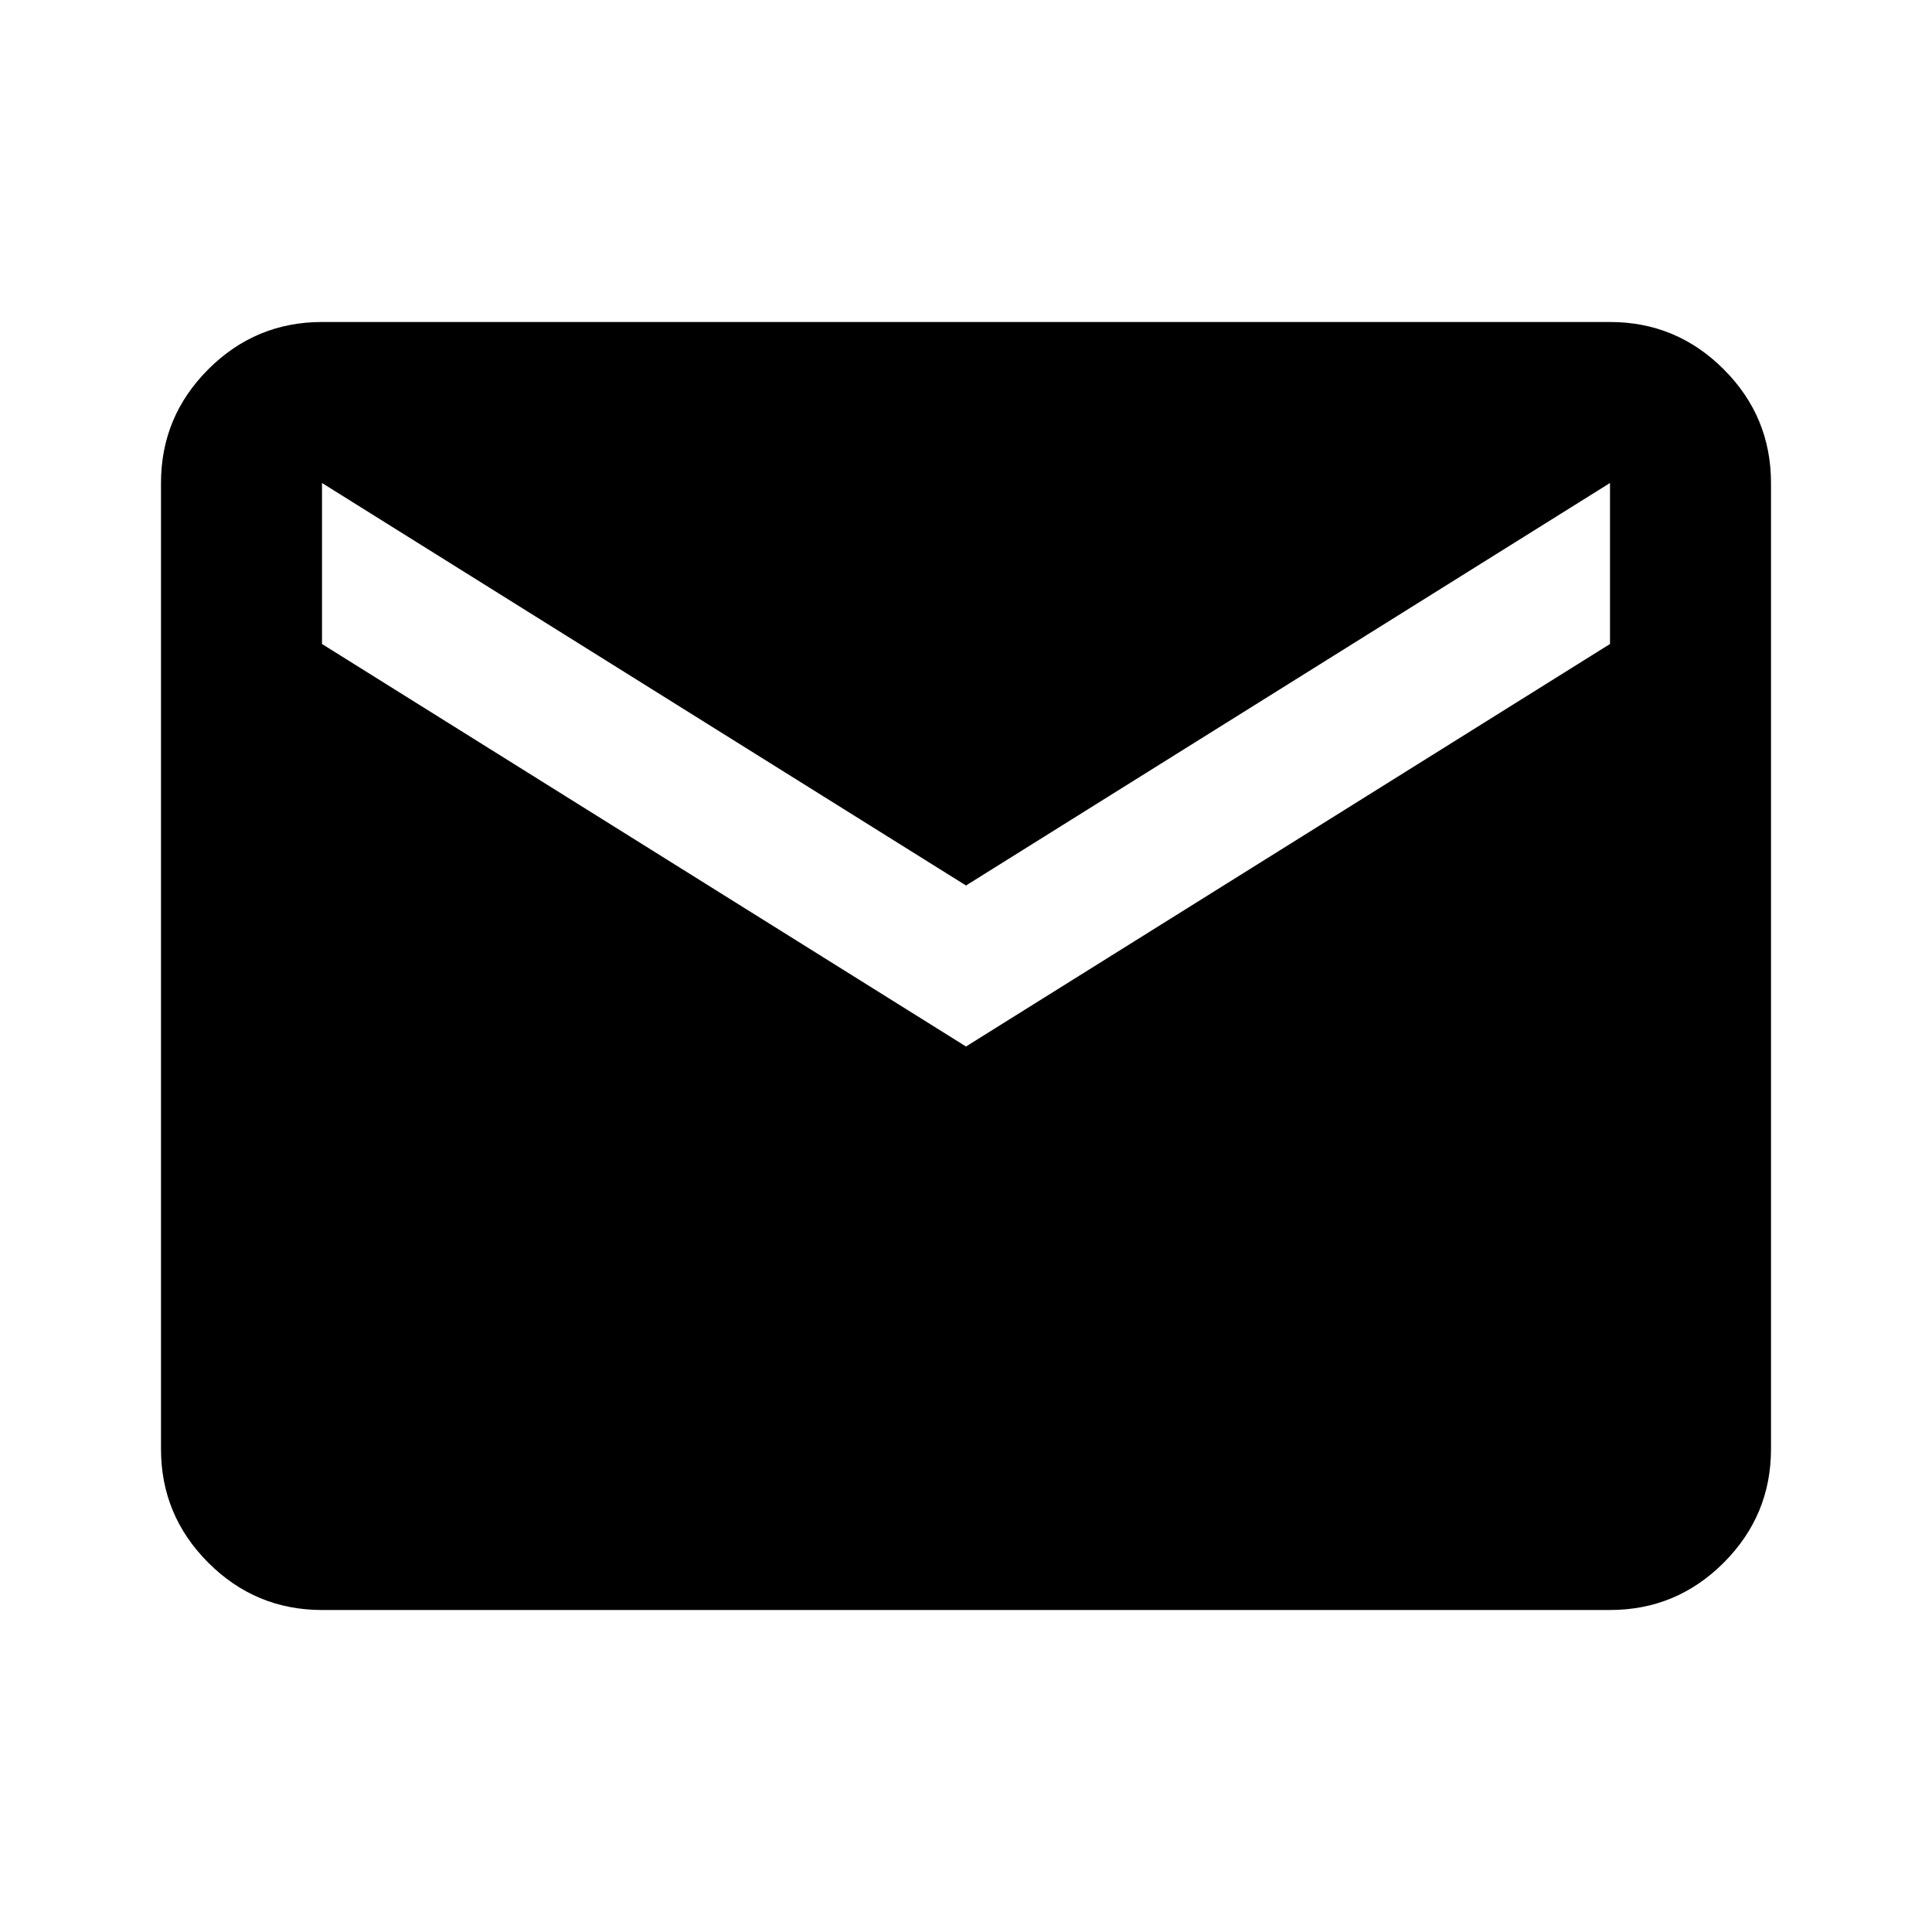
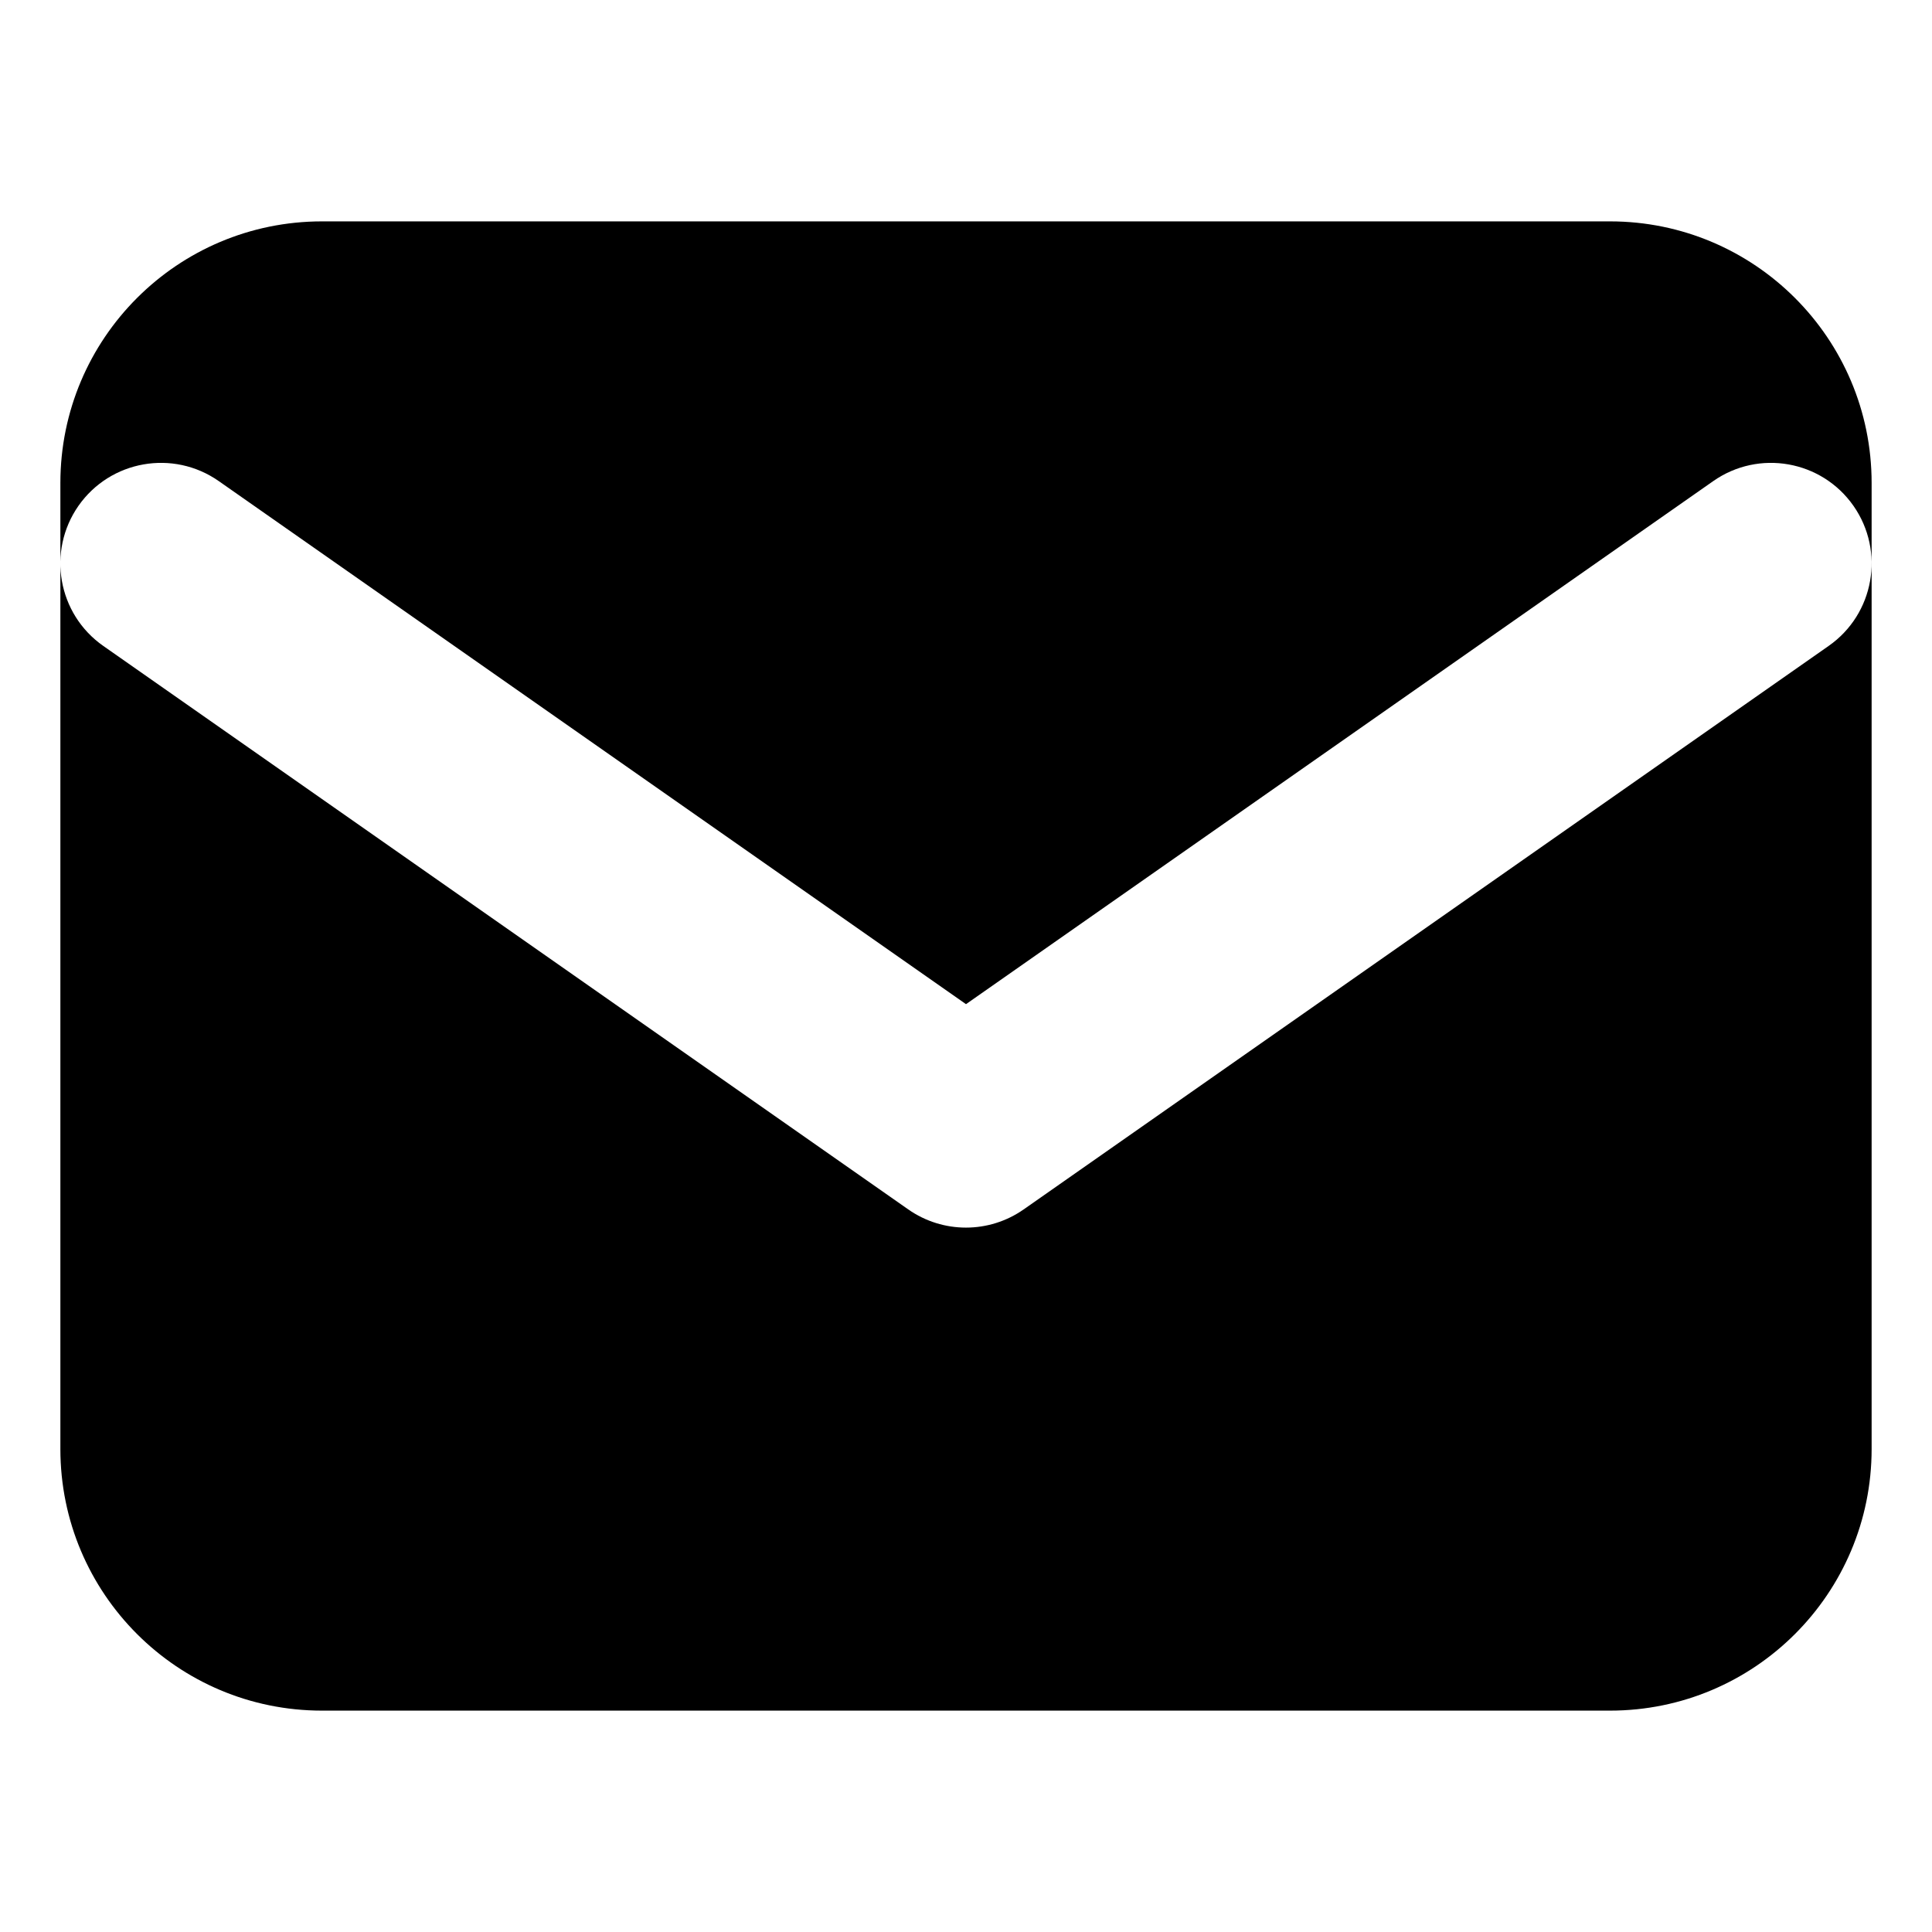
- <svg xmlns="http://www.w3.org/2000/svg" height="24" viewBox="0 -960 960 960" width="24">
-   <path d="M160-160q-33 0-56.5-23.5T80-240v-480q0-33 23.5-56.5T160-800h640q33 0 56.5 23.5T880-720v480q0 33-23.5 56.5T800-160H160Zm320-280 320-200v-80L480-520 160-720v80l320 200Z" />
+ <svg xmlns="http://www.w3.org/2000/svg" width="24" height="24" viewBox="0 0 24 24" fill="none">
+   <path d="M20 2.75C21.795 2.75 23.25 4.205 23.25 6V18C23.25 19.795 21.795 21.25 20 21.25H4C2.205 21.25 0.75 19.795 0.75 18V6C0.75 4.205 2.205 2.75 4 2.75H20ZM23.024 6.283C22.628 5.718 21.849 5.58 21.283 5.976L12 12.474L2.717 5.976C2.151 5.58 1.371 5.718 0.975 6.283C0.58 6.849 0.718 7.629 1.283 8.024L11.283 15.024C11.713 15.325 12.286 15.325 12.716 15.024L22.716 8.024C23.282 7.629 23.42 6.849 23.024 6.283Z" fill="black" />
</svg>
